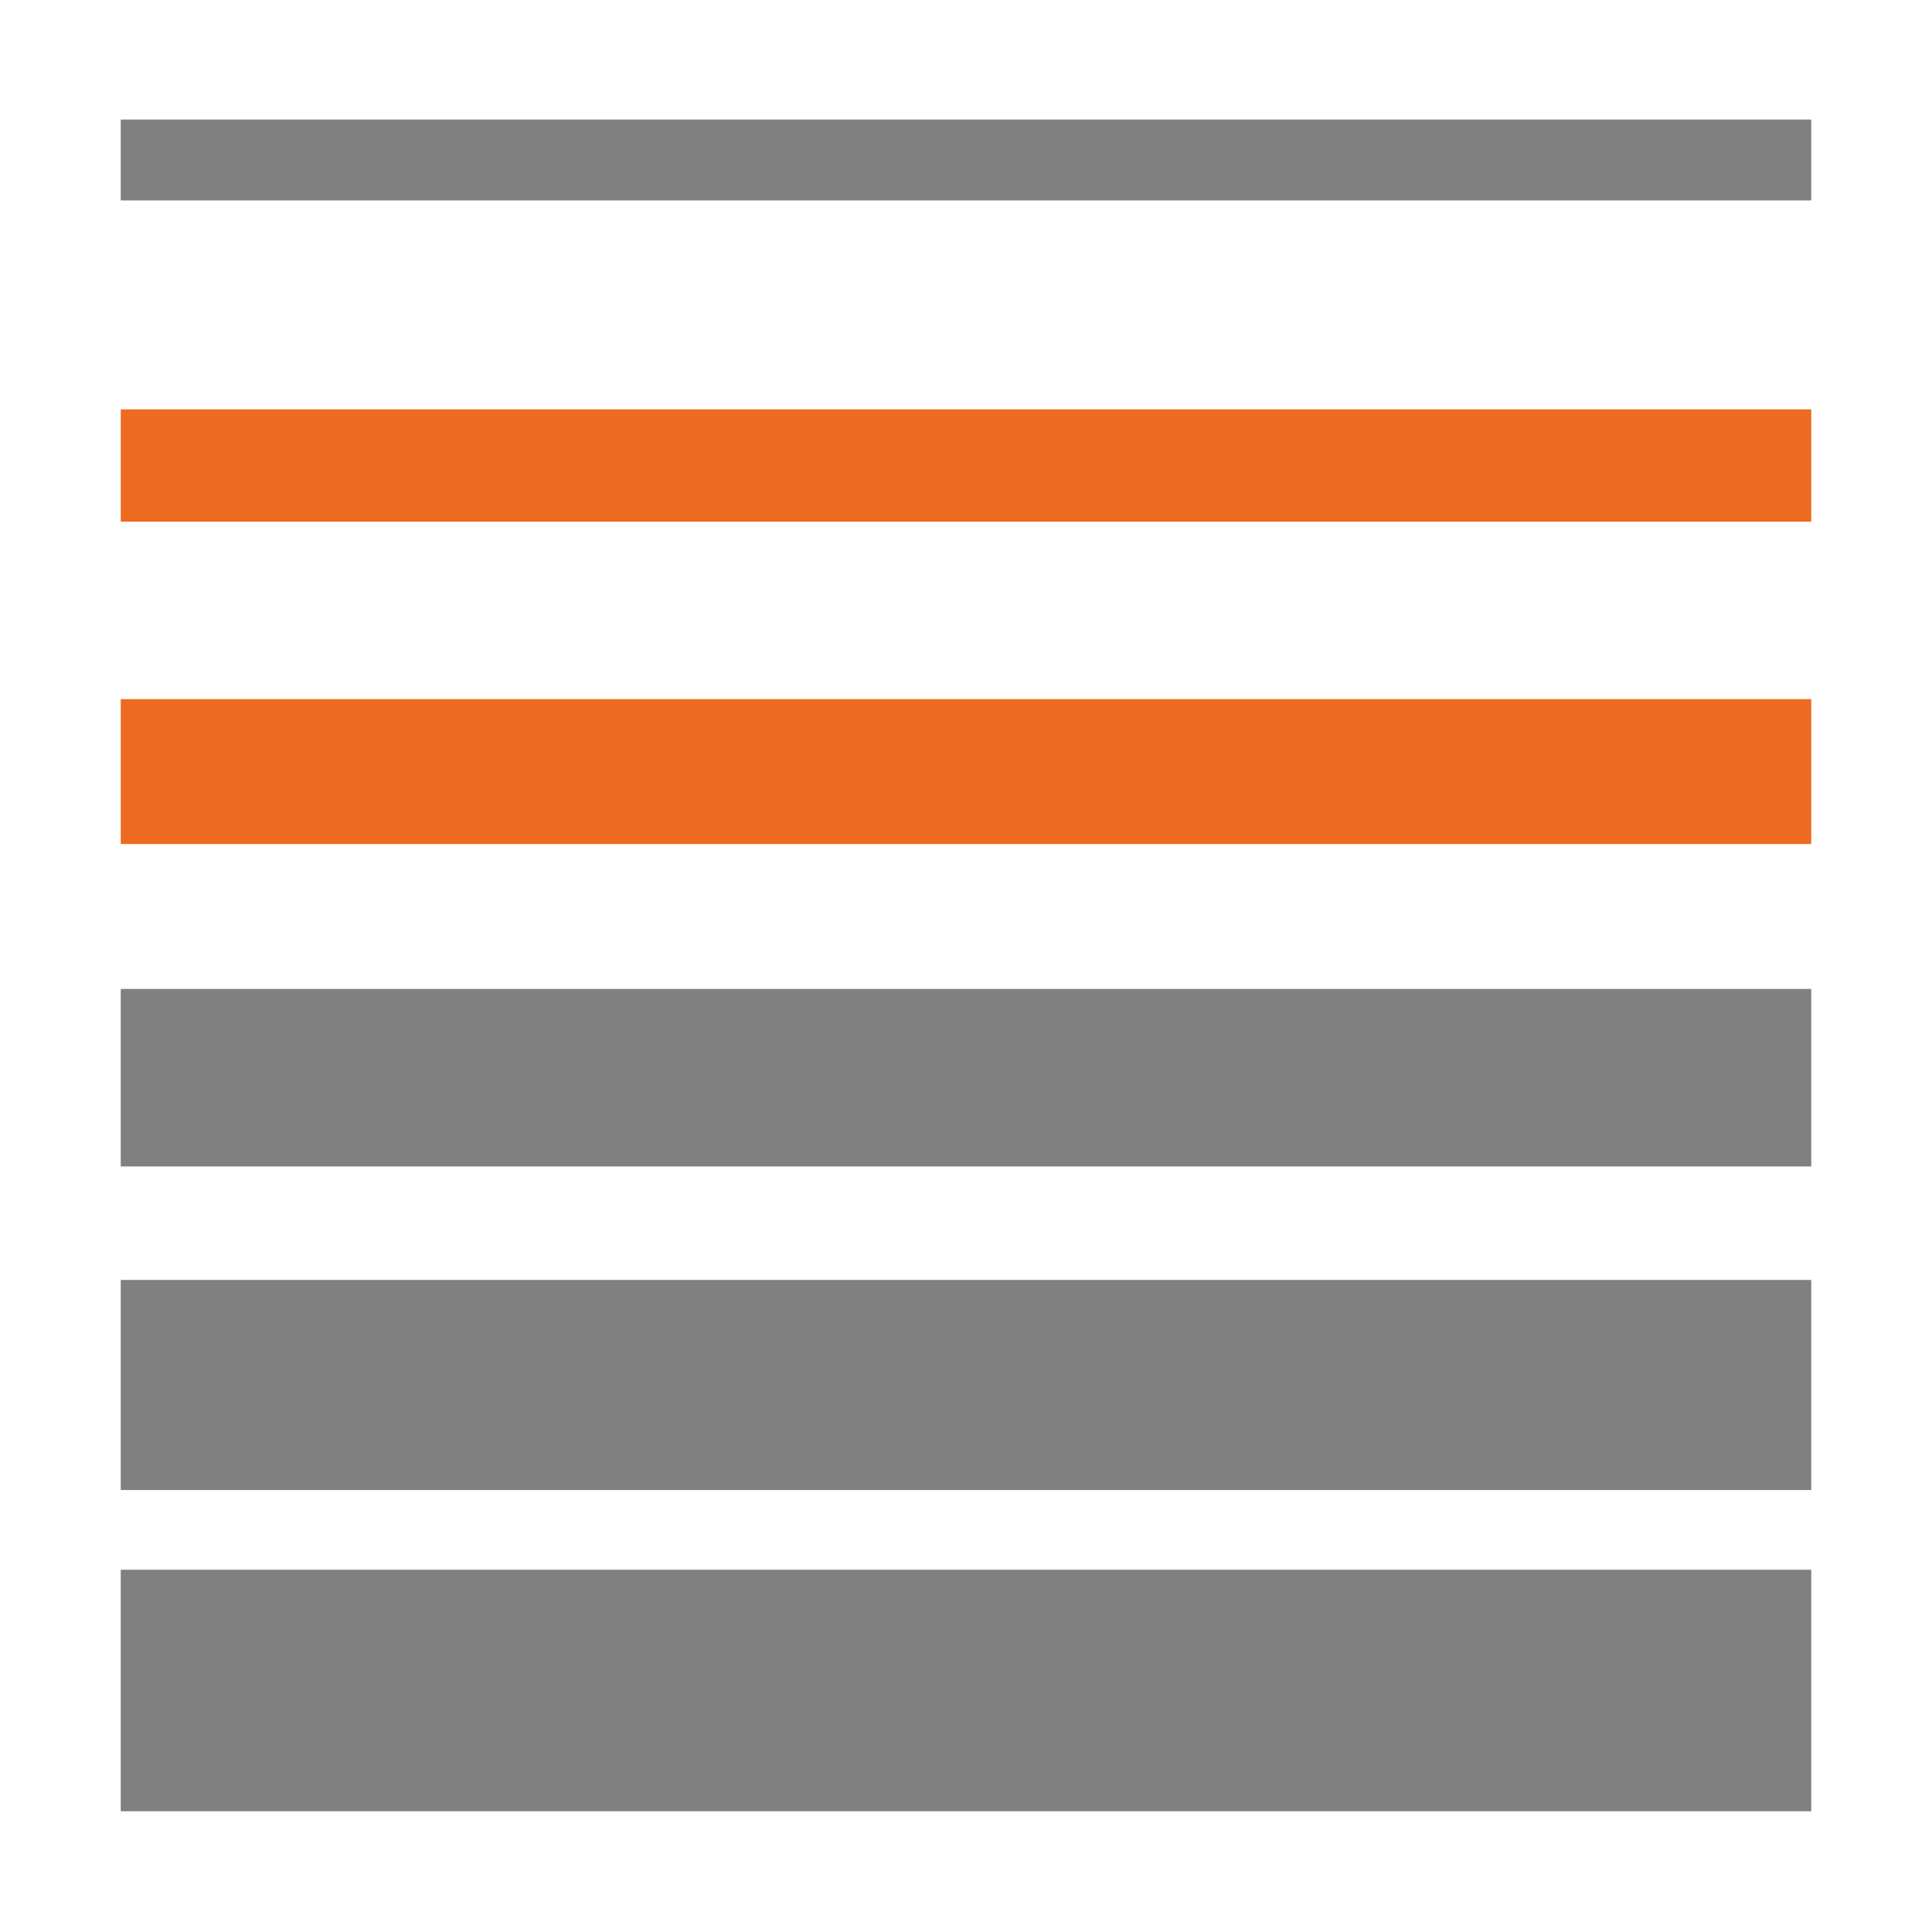
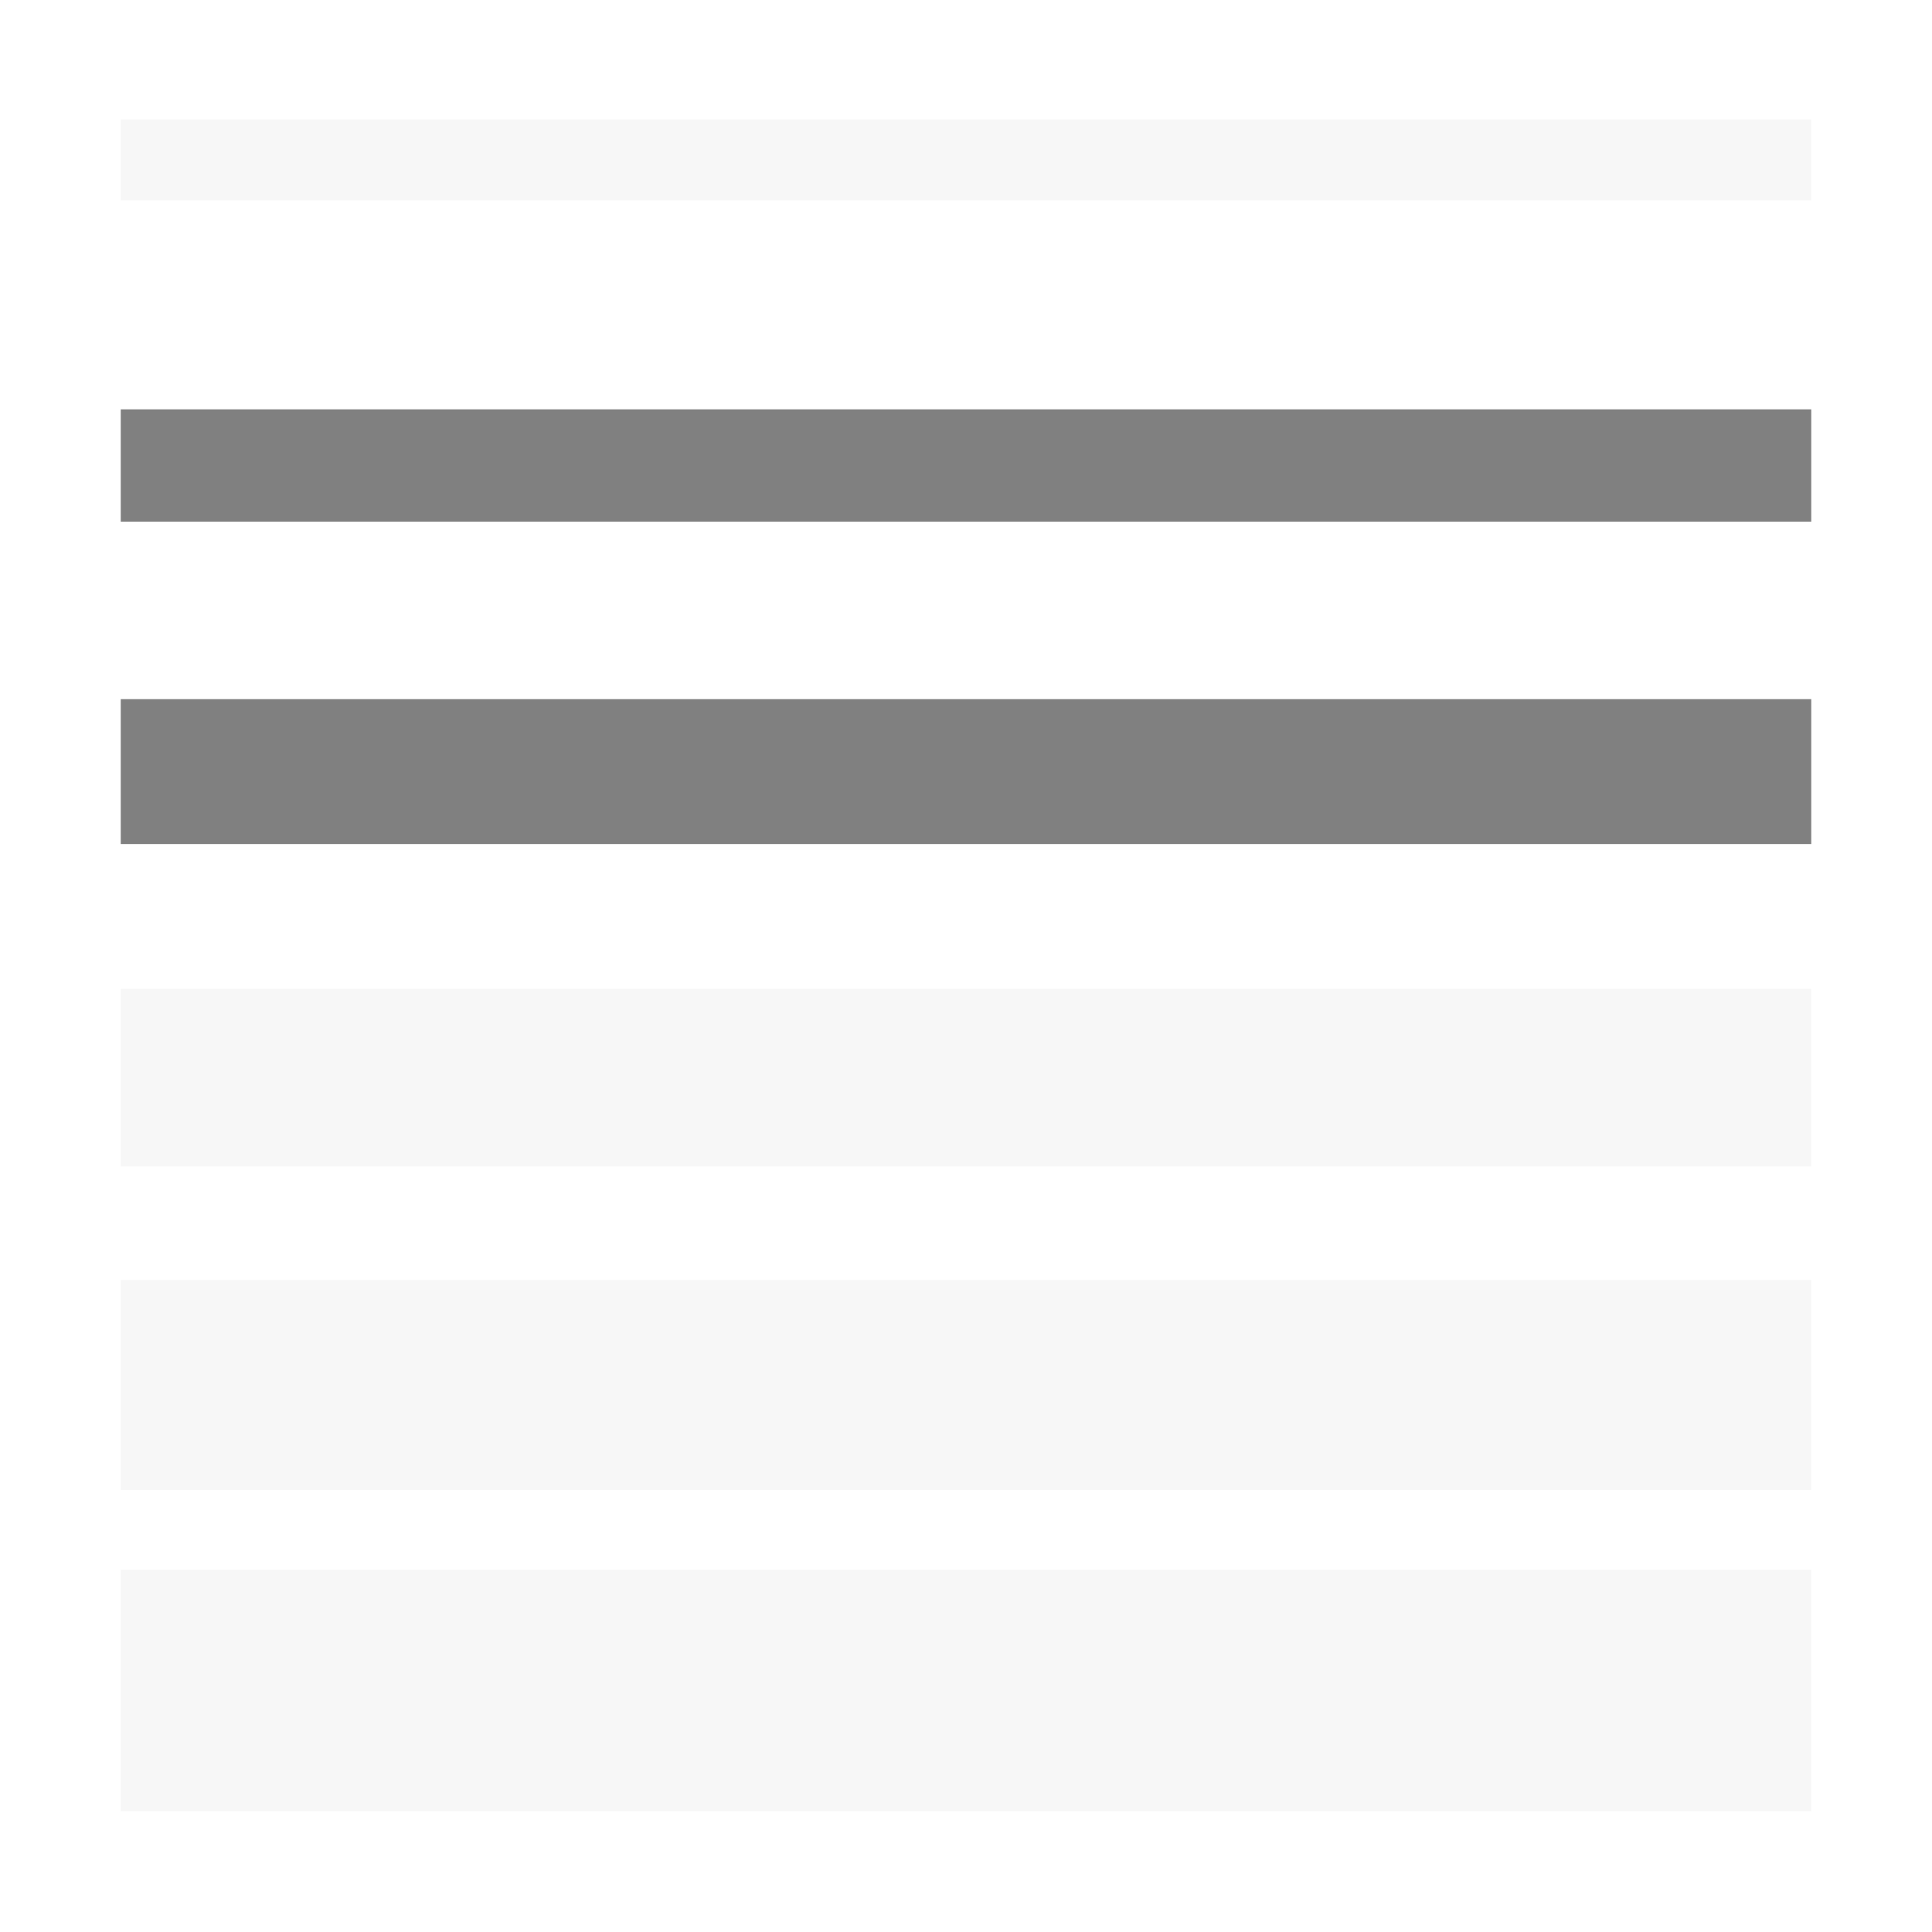
- <svg xmlns="http://www.w3.org/2000/svg" version="1.0" id="Layer_1" x="0px" y="0px" viewBox="0 0 16 16" enable-background="new 0 0 16 16" xml:space="preserve">
-   <g id="layers">
-     <g>
-       <g>
-         <rect x="1" y="13" fill="#808080" width="14" height="2" />
-       </g>
-       <g>
-         <rect x="1" y="10.6" fill="#808080" width="14" height="1.74" />
-       </g>
-       <g>
-         <rect x="1" y="8.19" fill="#808080" width="14" height="1.47" />
-       </g>
-       <g>
-         <rect x="1" y="5.79" fill="#ED6B21" width="14" height="1.2" />
-       </g>
-       <g>
-         <rect x="1" y="3.39" fill="#ED6B21" width="14" height="0.93" />
-       </g>
-       <g>
-         <rect x="1" y="0.99" fill="#808080" width="14" height="0.67" />
-       </g>
-     </g>
-   </g>
+ <svg xmlns="http://www.w3.org/2000/svg" width="16" height="16" viewBox="0 0 16 16" fill="none">
+   <path d="M15 13H1V15H15V13Z" fill="#F7F7F7" />
+   <path d="M15 10.6H1V12.34H15V10.6Z" fill="#F7F7F7" />
+   <path d="M15 8.19H1V9.66H15V8.19Z" fill="#F7F7F7" />
+   <path d="M15 5.79H1V6.99H15V5.79Z" fill="#808080" />
+   <path d="M15 3.39H1V4.32H15V3.39Z" fill="#808080" />
+   <path d="M15 0.99H1V1.66H15V0.99Z" fill="#F7F7F7" />
</svg>
